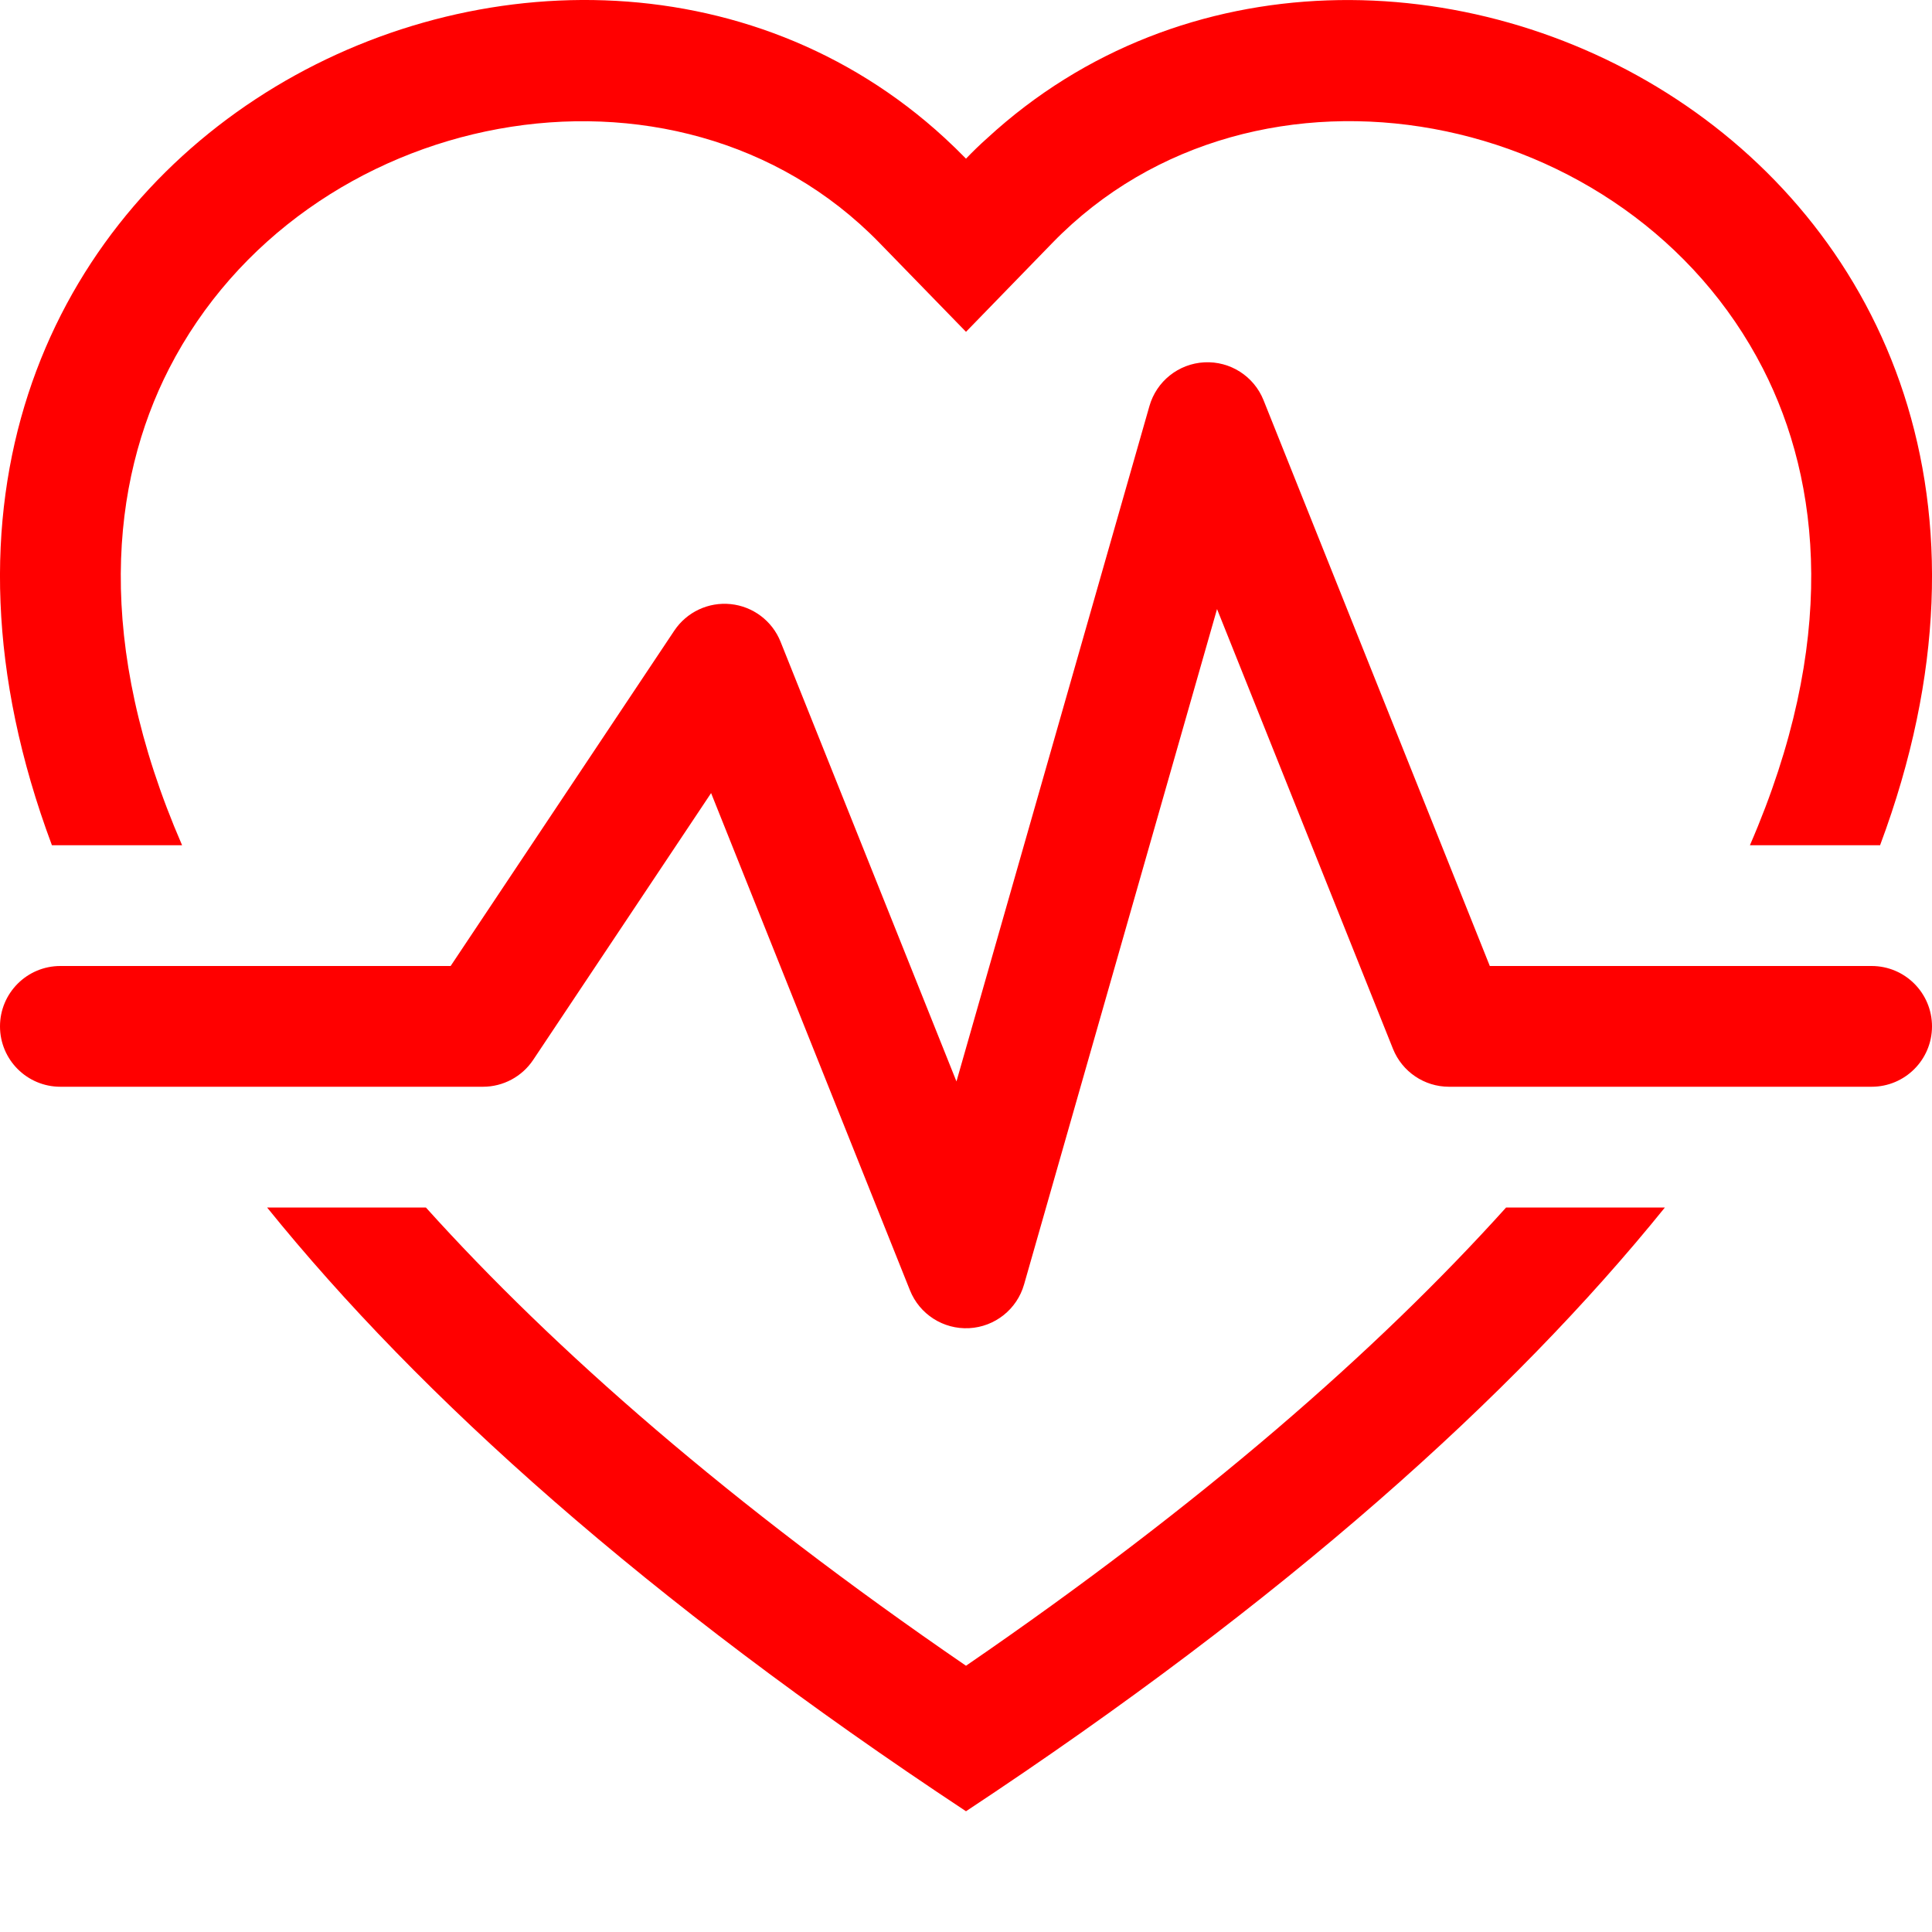
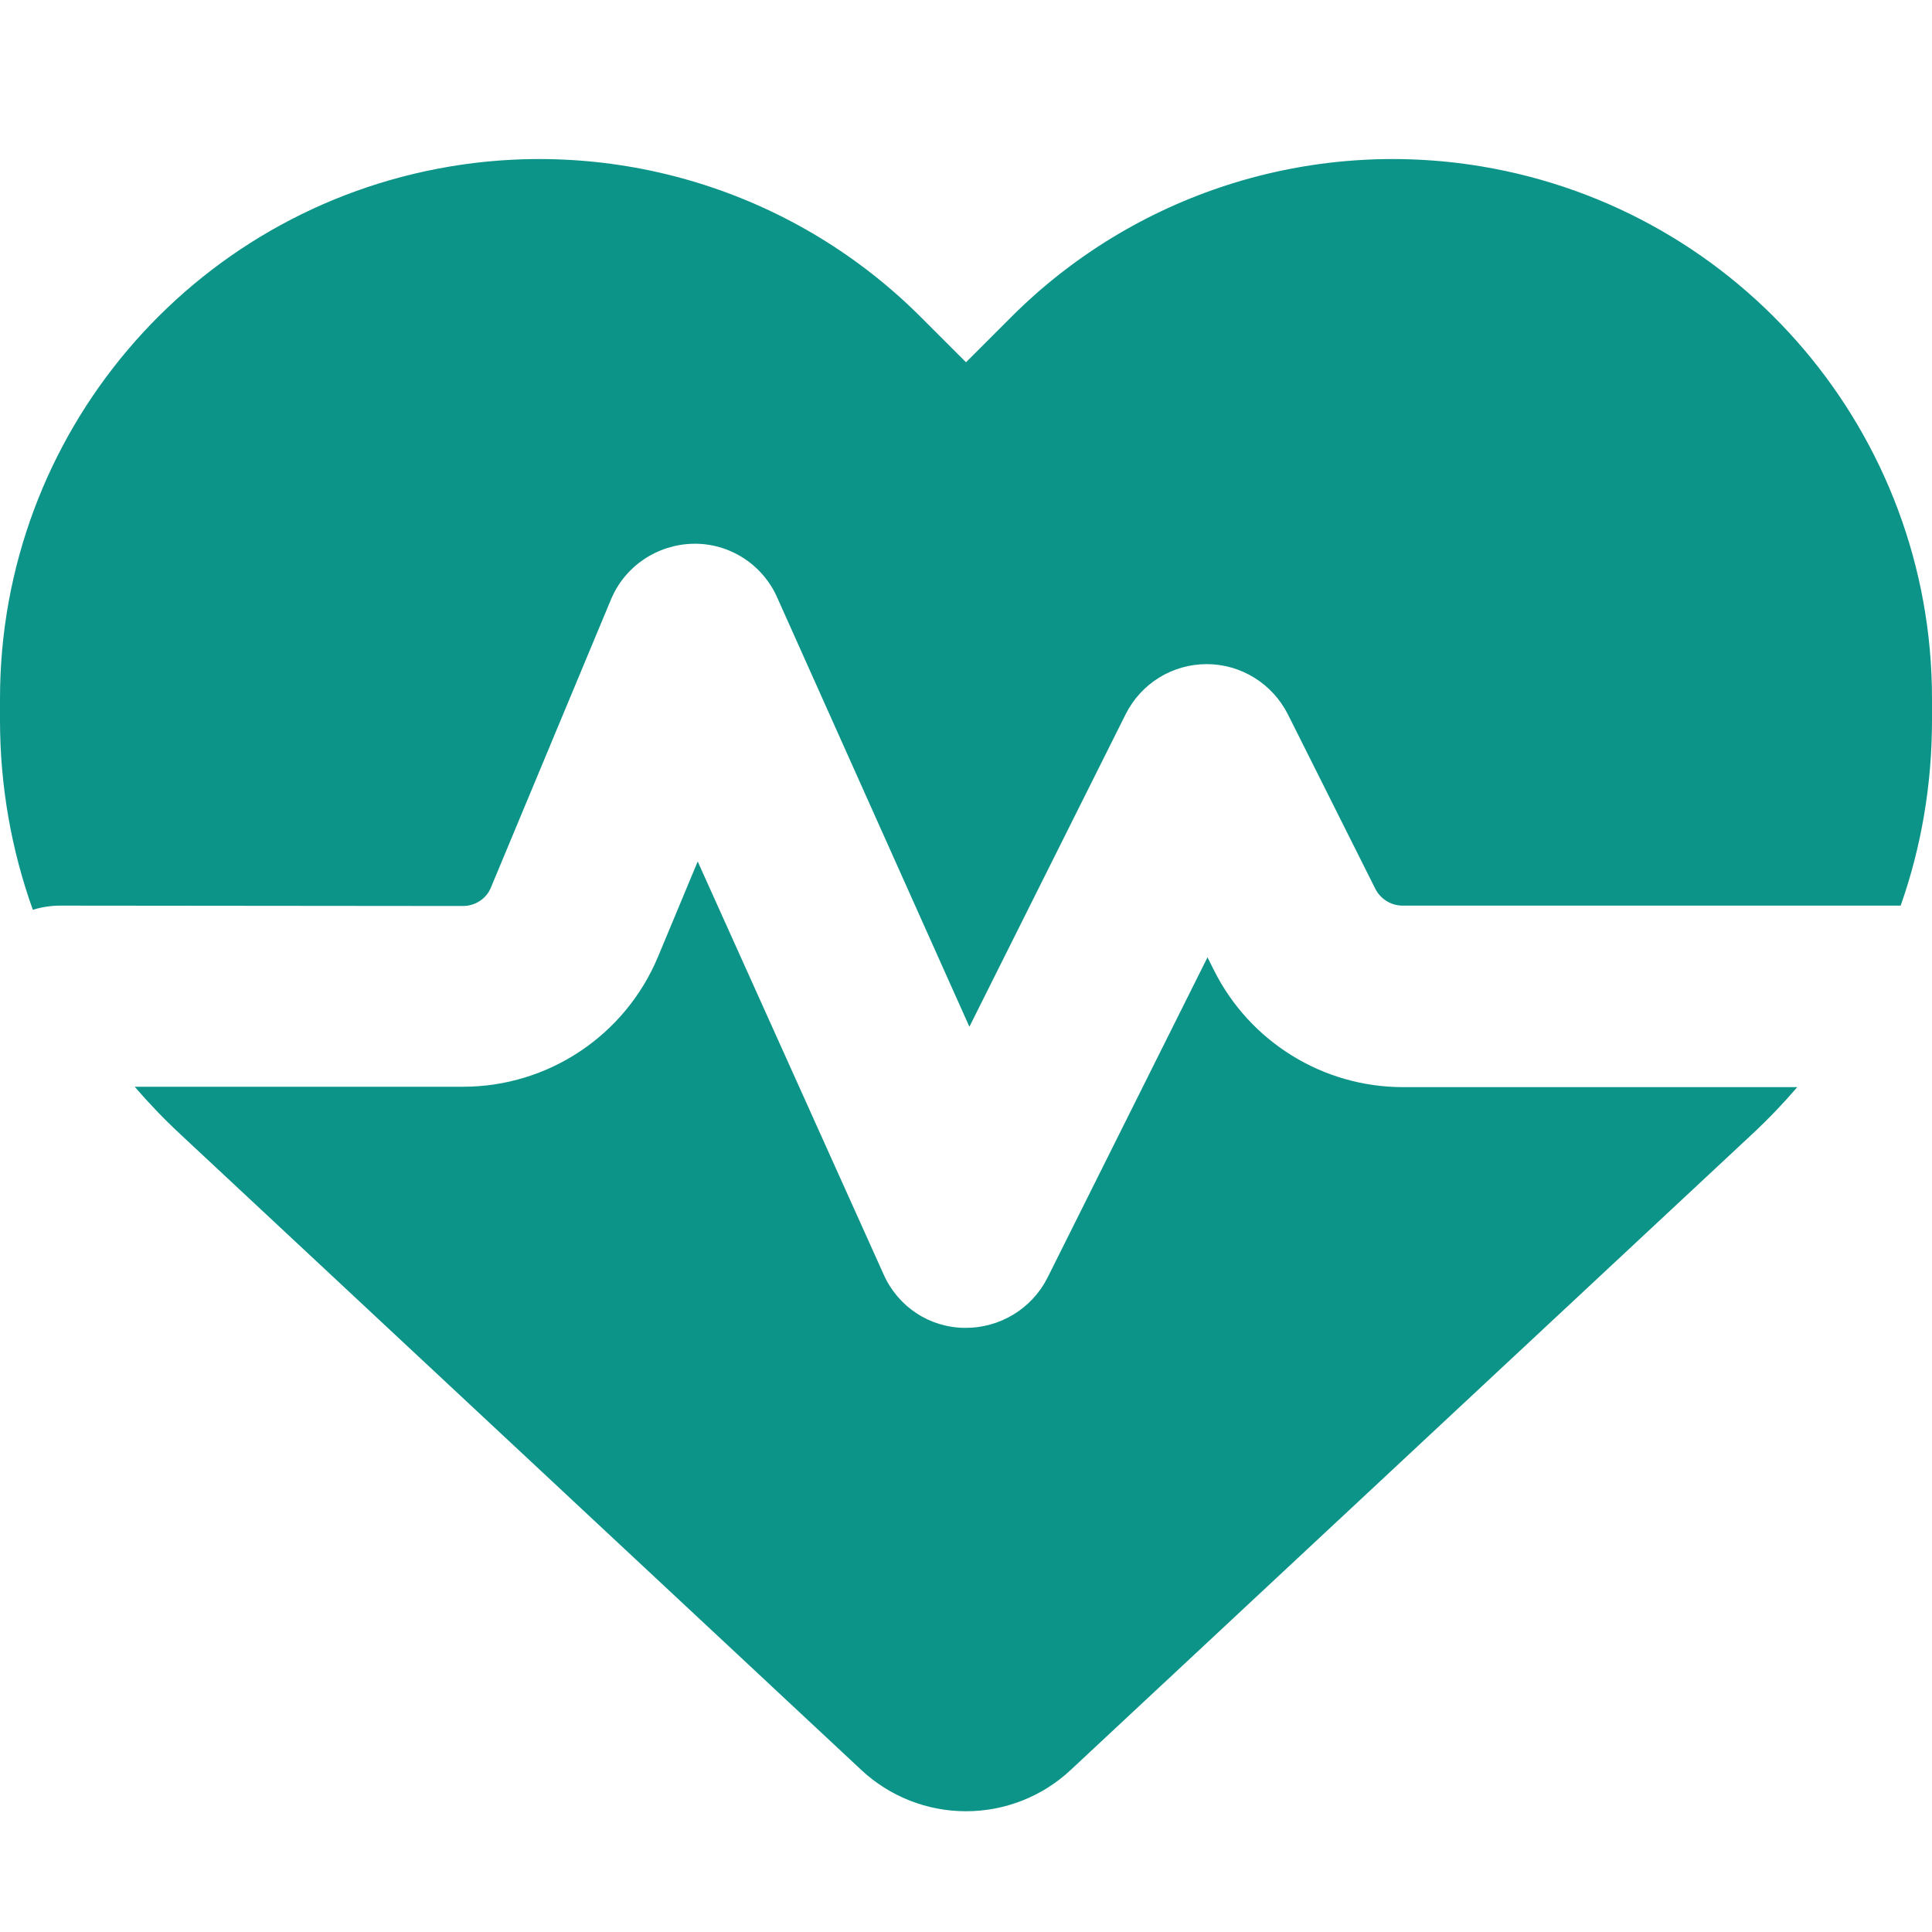
- <svg xmlns="http://www.w3.org/2000/svg" width="16" height="16" fill="#FF0000" class="bi bi-heart-pulse" viewBox="0 0 16 16">
-   <path d="m8 2.748-.717-.737C5.6.281 2.514.878 1.4 3.053.918 3.995.78 5.323 1.508 7H.43c-2.128-5.697 4.165-8.83 7.394-5.857q.09.083.176.171a3 3 0 0 1 .176-.17c3.23-2.974 9.522.159 7.394 5.856h-1.078c.728-1.677.59-3.005.108-3.947C13.486.878 10.4.28 8.717 2.01zM2.212 10h1.315C4.593 11.183 6.05 12.458 8 13.795c1.949-1.337 3.407-2.612 4.473-3.795h1.315c-1.265 1.566-3.14 3.25-5.788 5-2.648-1.75-4.523-3.434-5.788-5" />
-   <path d="M10.464 3.314a.5.5 0 0 0-.945.049L7.921 8.956 6.464 5.314a.5.5 0 0 0-.88-.091L3.732 8H.5a.5.5 0 0 0 0 1H4a.5.5 0 0 0 .416-.223l1.473-2.209 1.647 4.118a.5.5 0 0 0 .945-.049l1.598-5.593 1.457 3.642A.5.5 0 0 0 12 9h3.5a.5.5 0 0 0 0-1h-3.162z" />
+ <svg xmlns="http://www.w3.org/2000/svg" viewBox="0 0 512 512">
+   <path fill="#0D9488" d="M228.3 469.1L47.6 300.4c-4.2-3.9-8.2-8.1-11.9-12.4l87 0c22.6 0 43-13.6 51.7-34.5l10.5-25.2 49.3 109.5c3.8 8.5 12.1 14 21.4 14.1s17.8-5 22-13.3L320 253.7l1.7 3.4c9.5 19 28.9 31 50.1 31l104.5 0c-3.7 4.3-7.7 8.5-11.9 12.4L283.7 469.1c-7.5 7-17.4 10.9-27.7 10.9s-20.2-3.9-27.7-10.9zM503.7 240l-132 0c-3 0-5.8-1.7-7.2-4.4l-23.2-46.3c-4.1-8.1-12.4-13.3-21.5-13.3s-17.4 5.1-21.5 13.3l-41.4 82.8L205.9 158.2c-3.9-8.7-12.7-14.3-22.2-14.1s-18.1 5.9-21.8 14.8l-31.8 76.3c-1.2 3-4.2 4.9-7.4 4.9L16 240c-2.6 0-5 .4-7.3 1.1C3 225.2 0 208.2 0 190.9l0-5.8c0-69.9 50.5-129.5 119.4-141C165 36.5 211.4 51.4 244 84l12 12 12-12c32.6-32.6 79-47.5 124.6-39.9C461.5 55.6 512 115.2 512 185.1l0 5.8c0 16.9-2.8 33.5-8.3 49.1z" />
</svg>
